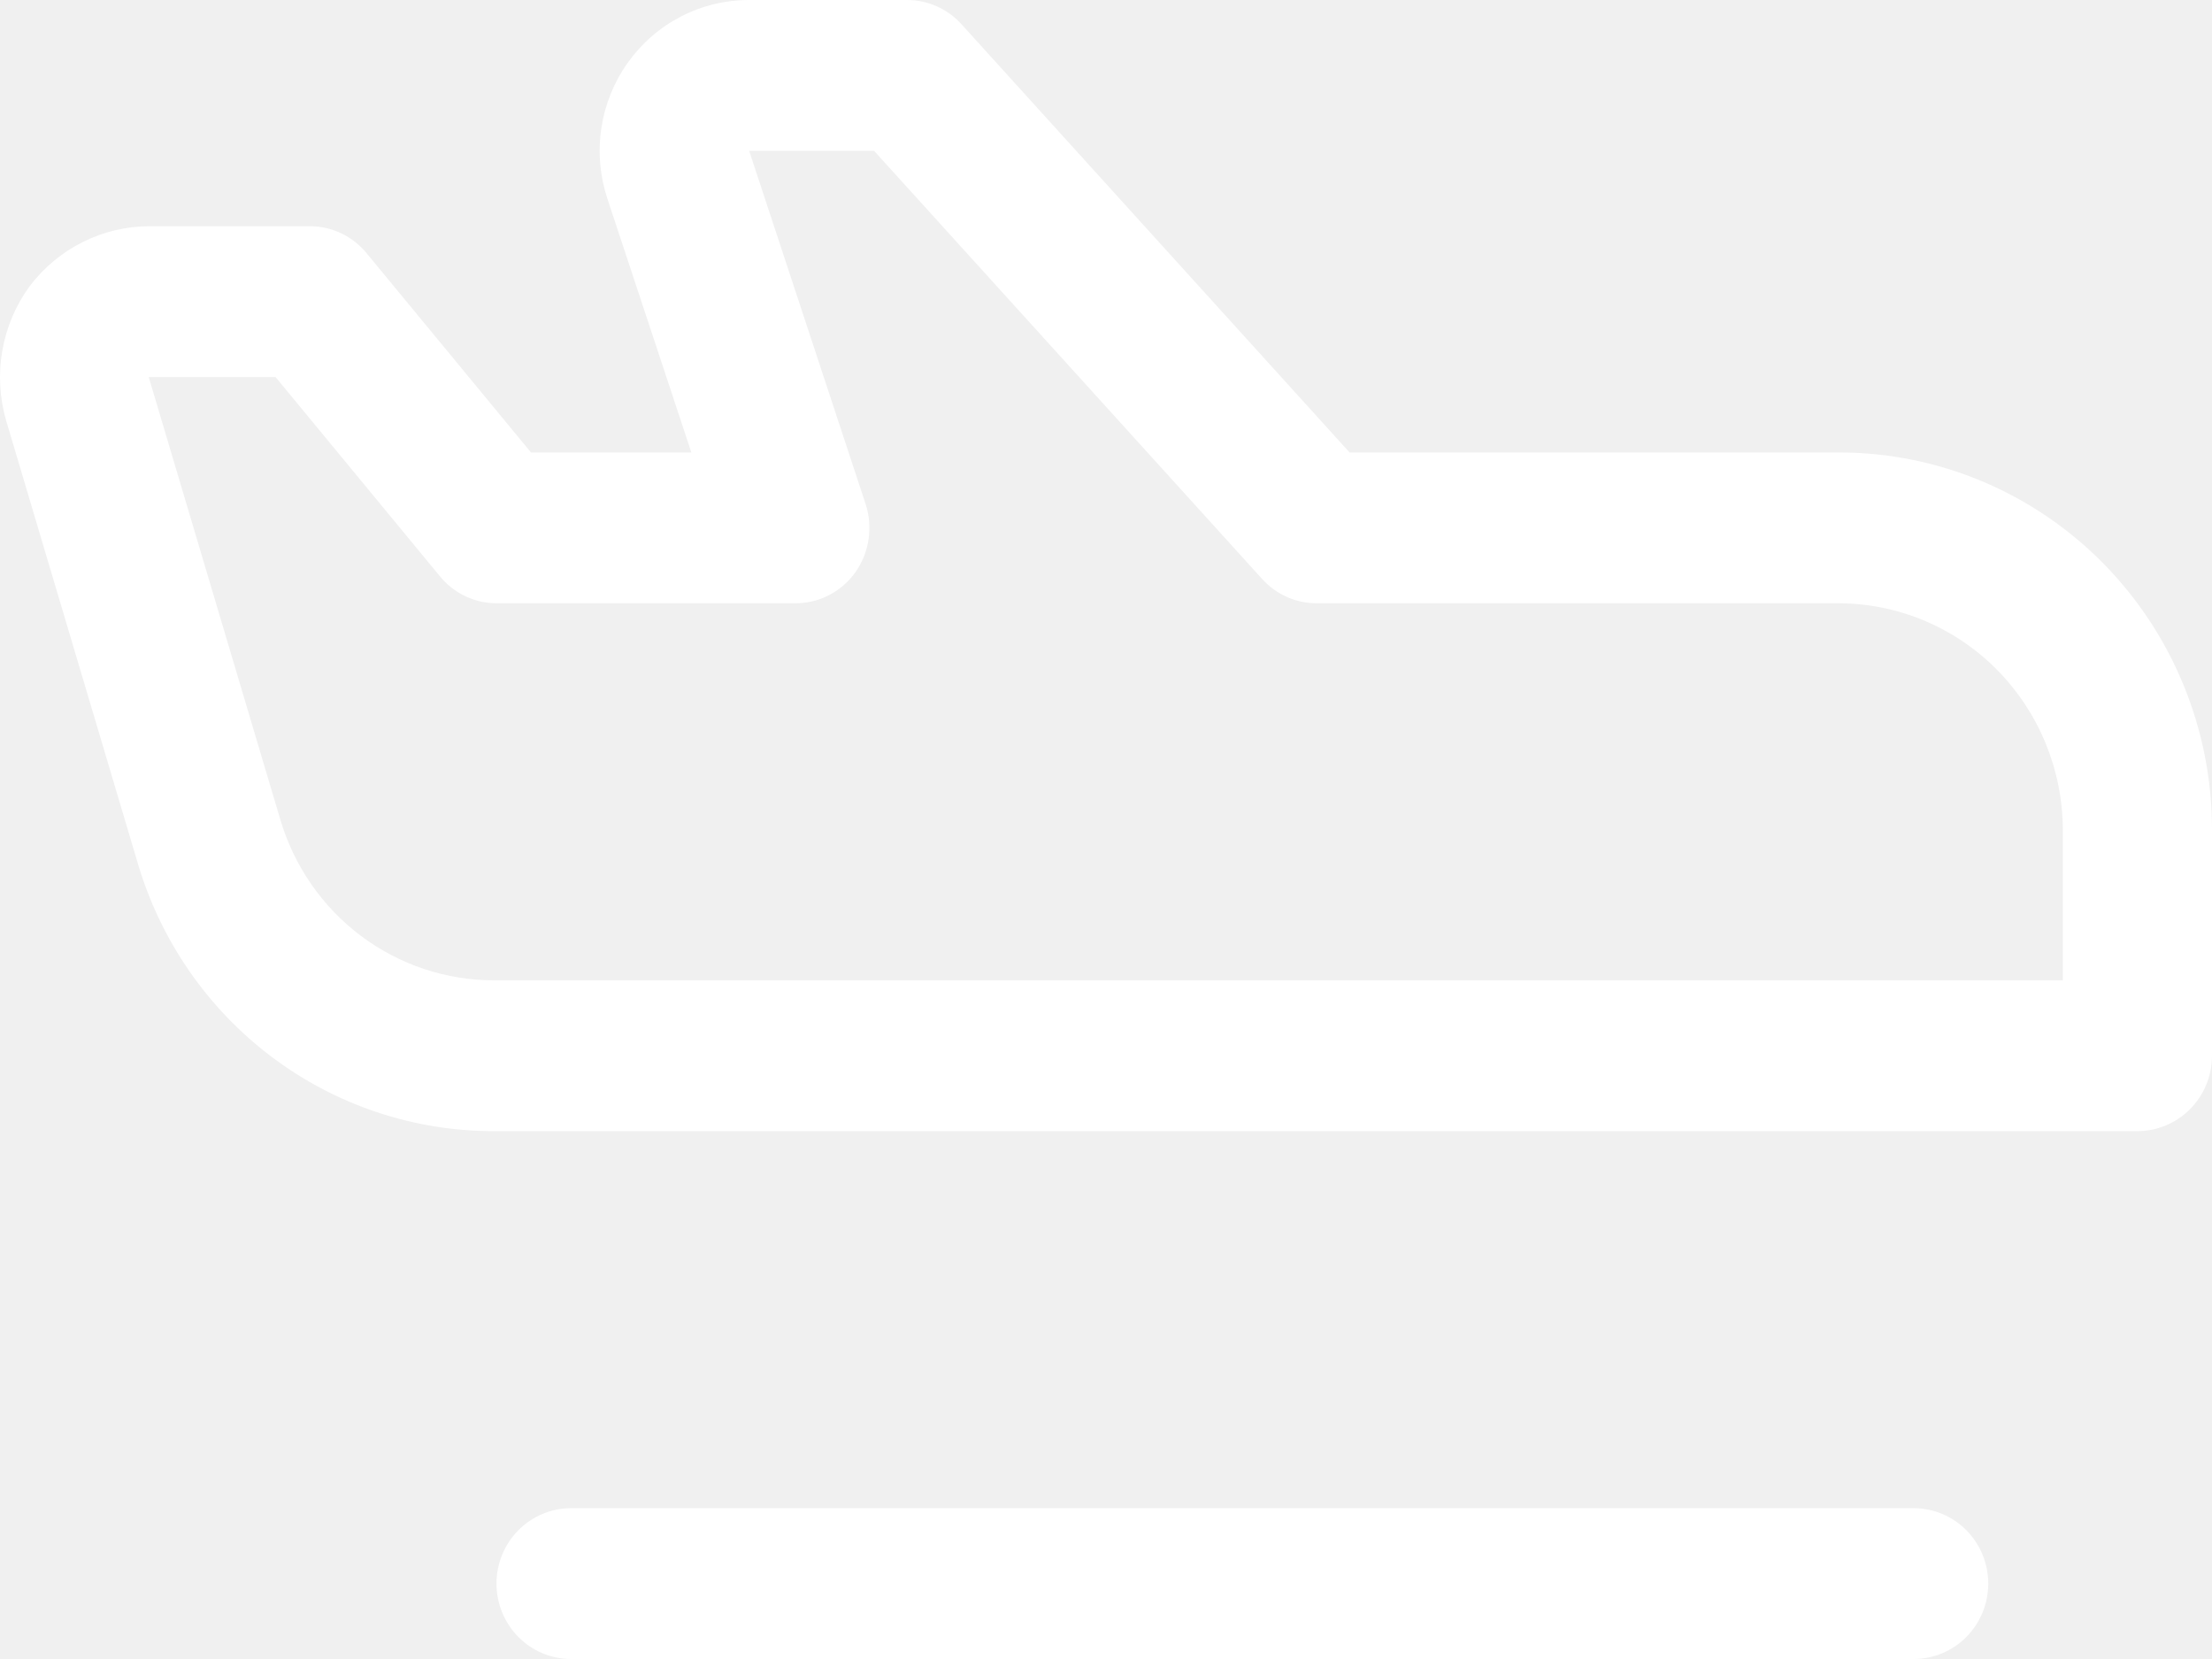
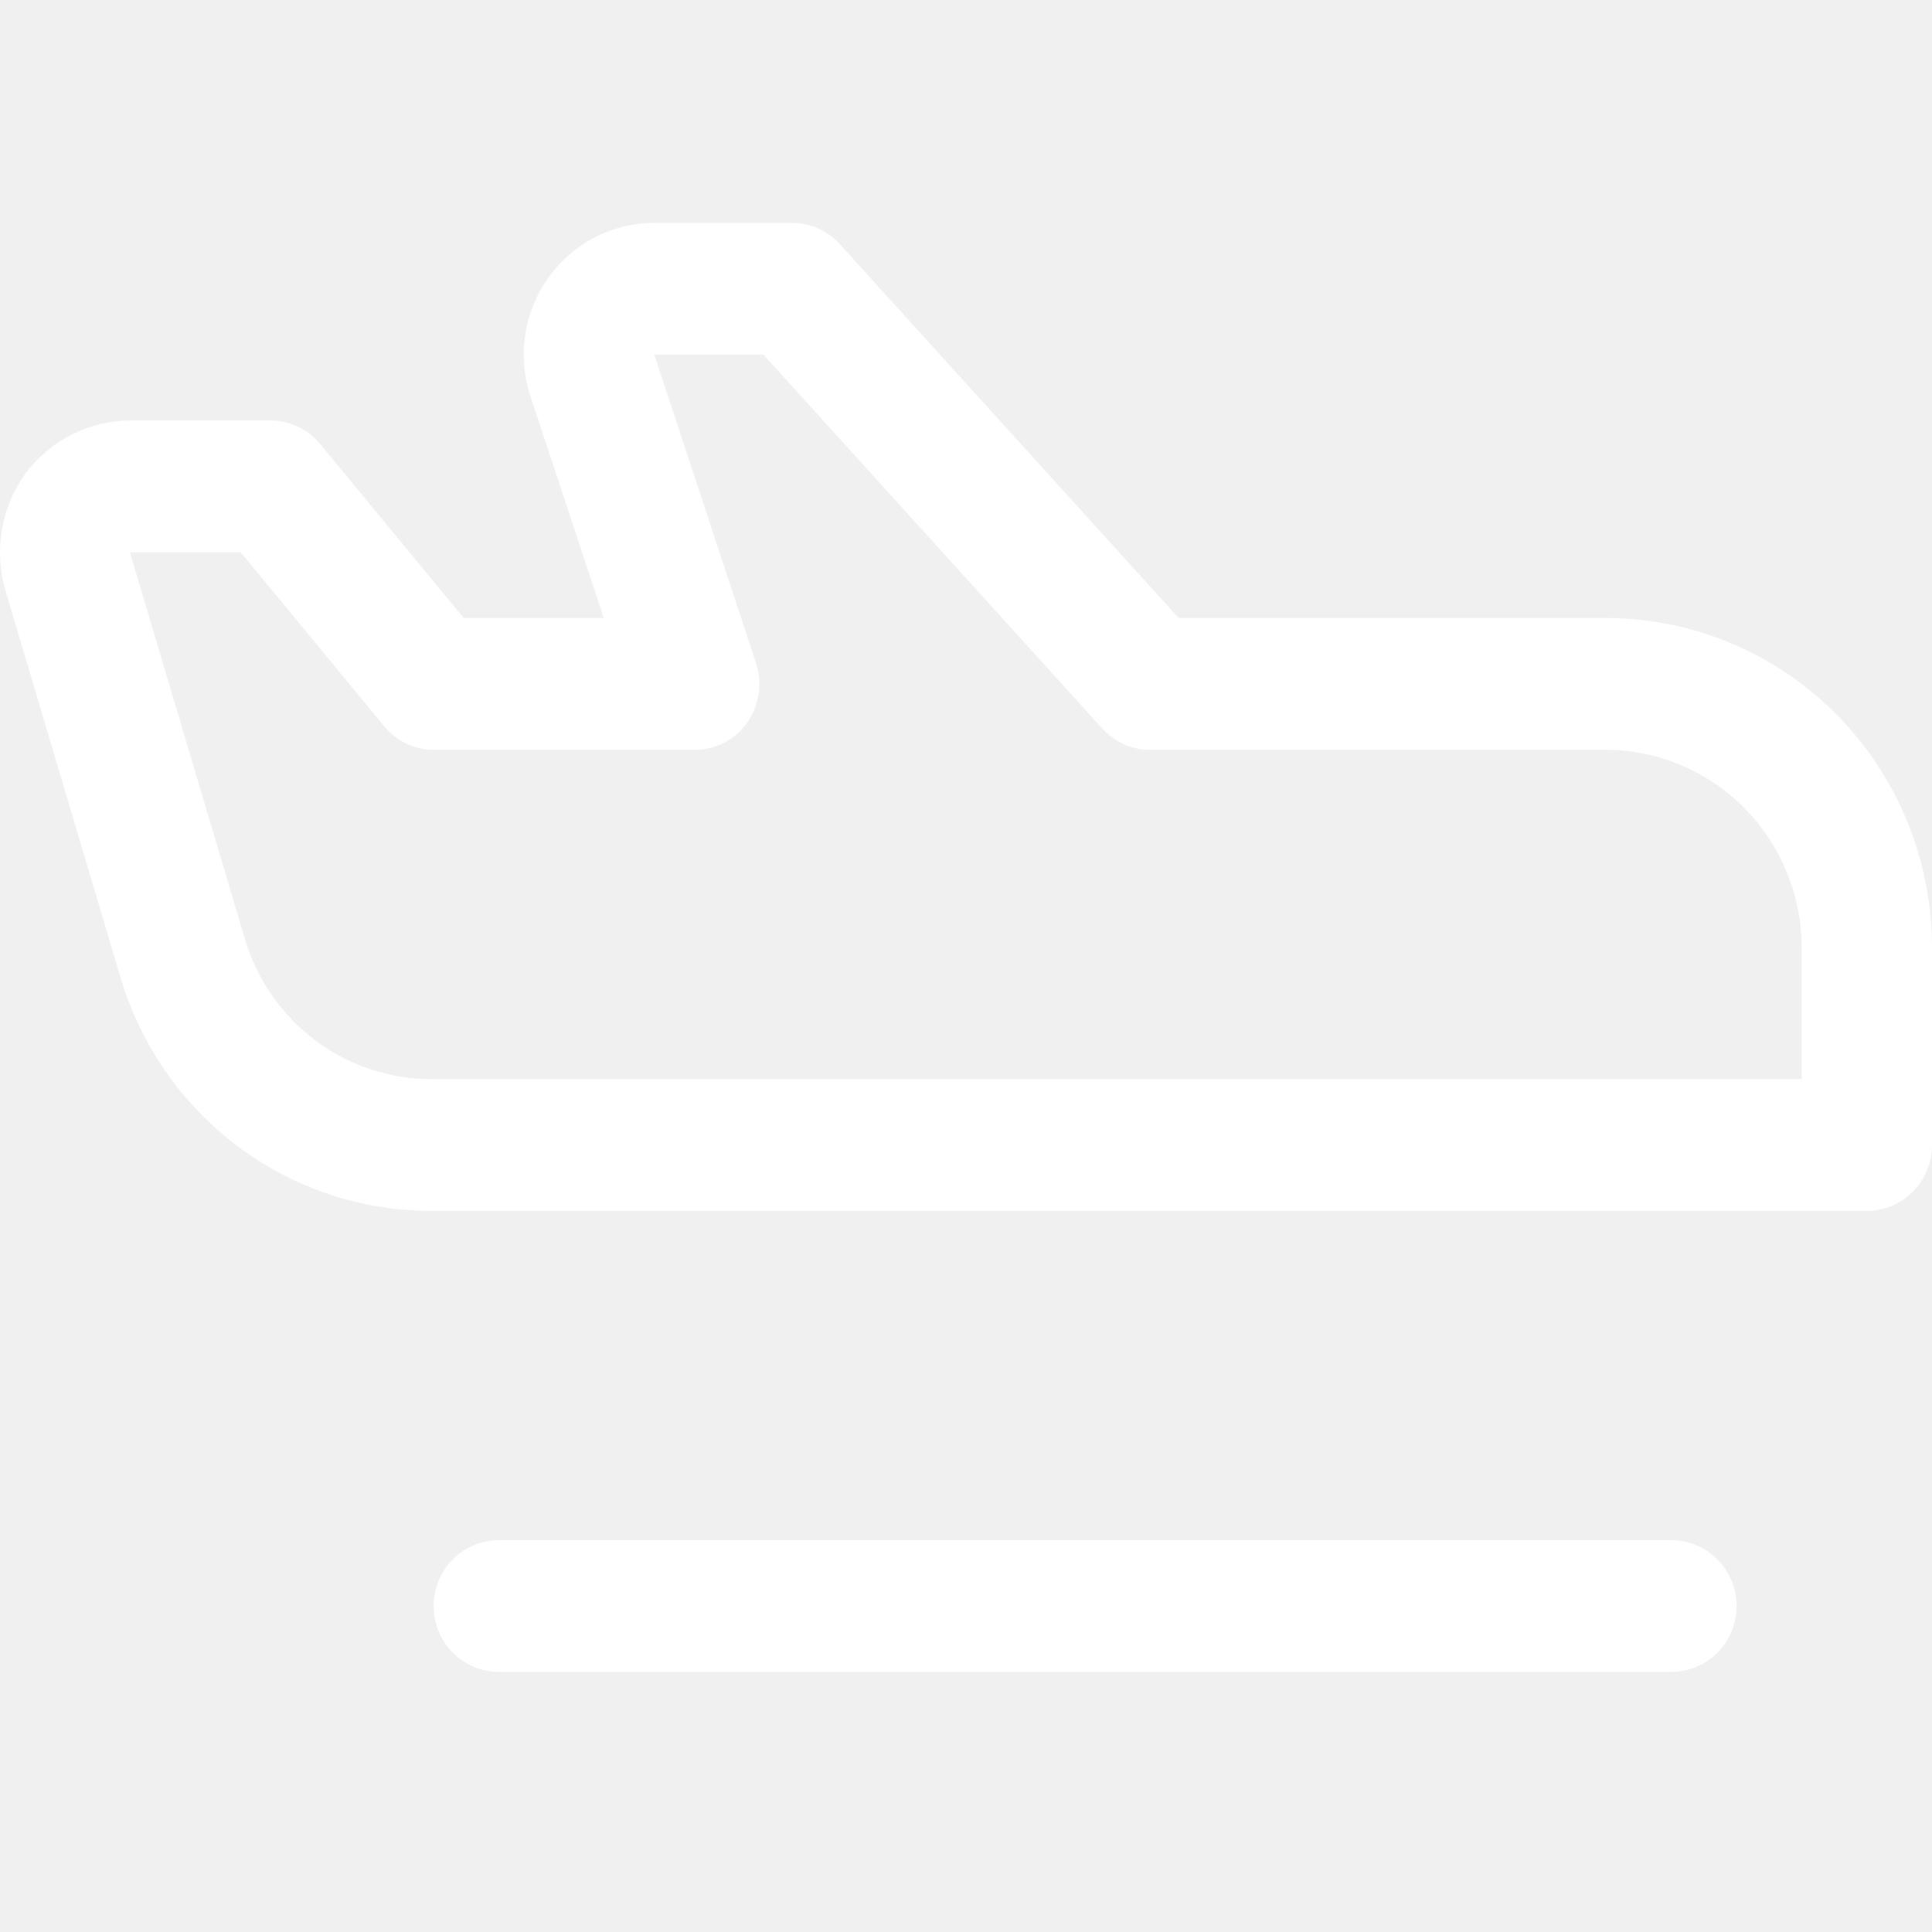
- <svg xmlns="http://www.w3.org/2000/svg" width="60" height="45" viewBox="0 0 60 45" fill="none">
-   <path d="M53.931 42.955C53.931 43.497 53.717 44.017 53.338 44.401C52.959 44.785 52.444 45 51.907 45H15.49C14.954 45 14.439 44.785 14.06 44.401C13.68 44.017 13.467 43.497 13.467 42.955C13.467 42.412 13.68 41.892 14.06 41.508C14.439 41.125 14.954 40.909 15.49 40.909H51.907C52.444 40.909 52.959 41.125 53.338 41.508C53.717 41.892 53.931 42.412 53.931 42.955ZM60 22.5V28.636C60 29.179 59.787 29.699 59.407 30.083C59.028 30.466 58.513 30.682 57.977 30.682H13.417C11.24 30.689 9.119 29.983 7.373 28.67C5.627 27.356 4.349 25.505 3.731 23.395L0.165 11.403C-0.012 10.79 -0.047 10.143 0.062 9.514C0.172 8.884 0.423 8.288 0.797 7.773C1.179 7.264 1.673 6.852 2.239 6.568C2.805 6.284 3.428 6.136 4.06 6.136H8.409C8.705 6.137 8.996 6.204 9.263 6.332C9.53 6.46 9.765 6.647 9.952 6.878L14.403 12.273H18.753L16.477 5.395C16.272 4.779 16.215 4.122 16.311 3.48C16.407 2.837 16.653 2.227 17.029 1.7C17.405 1.172 17.899 0.743 18.472 0.448C19.044 0.152 19.678 -0.001 20.321 2.79722e-05H24.595C24.876 -0.001 25.154 0.057 25.411 0.172C25.668 0.286 25.898 0.454 26.087 0.665L36.607 12.273H49.884C52.567 12.273 55.14 13.35 57.037 15.268C58.934 17.186 60 19.788 60 22.5ZM55.954 22.5C55.947 20.875 55.305 19.318 54.169 18.168C53.032 17.019 51.492 16.37 49.884 16.364H35.722C35.441 16.365 35.163 16.307 34.906 16.192C34.649 16.078 34.419 15.909 34.23 15.699L23.709 4.091H20.321L23.482 13.679C23.581 13.986 23.607 14.313 23.559 14.633C23.511 14.953 23.389 15.256 23.204 15.52C23.017 15.784 22.77 15.998 22.484 16.145C22.198 16.292 21.881 16.367 21.56 16.364H13.467C13.172 16.363 12.88 16.296 12.614 16.168C12.347 16.04 12.111 15.853 11.925 15.622L7.474 10.227H4.034L7.6 22.219C7.972 23.485 8.74 24.596 9.788 25.384C10.837 26.172 12.11 26.596 13.417 26.591H55.954V22.5Z" fill="white" />
+ <svg xmlns="http://www.w3.org/2000/svg" width="52" height="52" viewBox="0 0 52 52" fill="none">
+   <path d="M46.74 43.227C46.74 43.697 46.555 44.148 46.226 44.481C45.897 44.813 45.451 45 44.986 45H13.425C12.96 45 12.514 44.813 12.185 44.481C11.856 44.148 11.672 43.697 11.672 43.227C11.672 42.757 11.856 42.306 12.185 41.974C12.514 41.641 12.96 41.455 13.425 41.455H44.986C45.451 41.455 45.897 41.641 46.226 41.974C46.555 42.306 46.74 42.757 46.74 43.227ZM52 25.5V30.818C52 31.288 51.815 31.739 51.486 32.072C51.158 32.404 50.712 32.591 50.247 32.591H11.628C9.741 32.597 7.904 31.986 6.39 30.847C4.877 29.708 3.769 28.104 3.233 26.276L0.143 15.883C-0.01 15.351 -0.041 14.791 0.054 14.245C0.149 13.7 0.367 13.183 0.691 12.736C1.022 12.296 1.45 11.938 1.94 11.692C2.431 11.446 2.971 11.318 3.518 11.318H7.288C7.544 11.319 7.797 11.377 8.028 11.488C8.259 11.599 8.463 11.76 8.625 11.961L12.483 16.636H16.252L14.28 10.676C14.102 10.142 14.053 9.573 14.136 9.016C14.22 8.459 14.433 7.93 14.758 7.473C15.084 7.016 15.513 6.644 16.009 6.388C16.505 6.132 17.054 5.999 17.611 6H21.315C21.559 5.999 21.8 6.049 22.023 6.149C22.245 6.248 22.445 6.394 22.608 6.576L31.726 16.636H43.233C45.558 16.636 47.788 17.57 49.432 19.232C51.076 20.895 52 23.149 52 25.5ZM48.493 25.5C48.487 24.091 47.931 22.742 46.946 21.746C45.961 20.75 44.626 20.188 43.233 20.182H30.959C30.716 20.183 30.475 20.133 30.252 20.033C30.029 19.934 29.829 19.788 29.666 19.606L20.548 9.545H17.611L20.351 17.855C20.437 18.122 20.46 18.405 20.418 18.682C20.376 18.959 20.27 19.222 20.11 19.451C19.948 19.679 19.734 19.865 19.486 19.992C19.238 20.12 18.963 20.185 18.685 20.182H11.672C11.416 20.181 11.163 20.123 10.932 20.012C10.701 19.901 10.497 19.74 10.335 19.539L6.477 14.864H3.496L6.587 25.256C6.909 26.354 7.574 27.316 8.483 28C9.392 28.683 10.495 29.05 11.628 29.045H48.493V25.5Z" fill="white" />
</svg>
